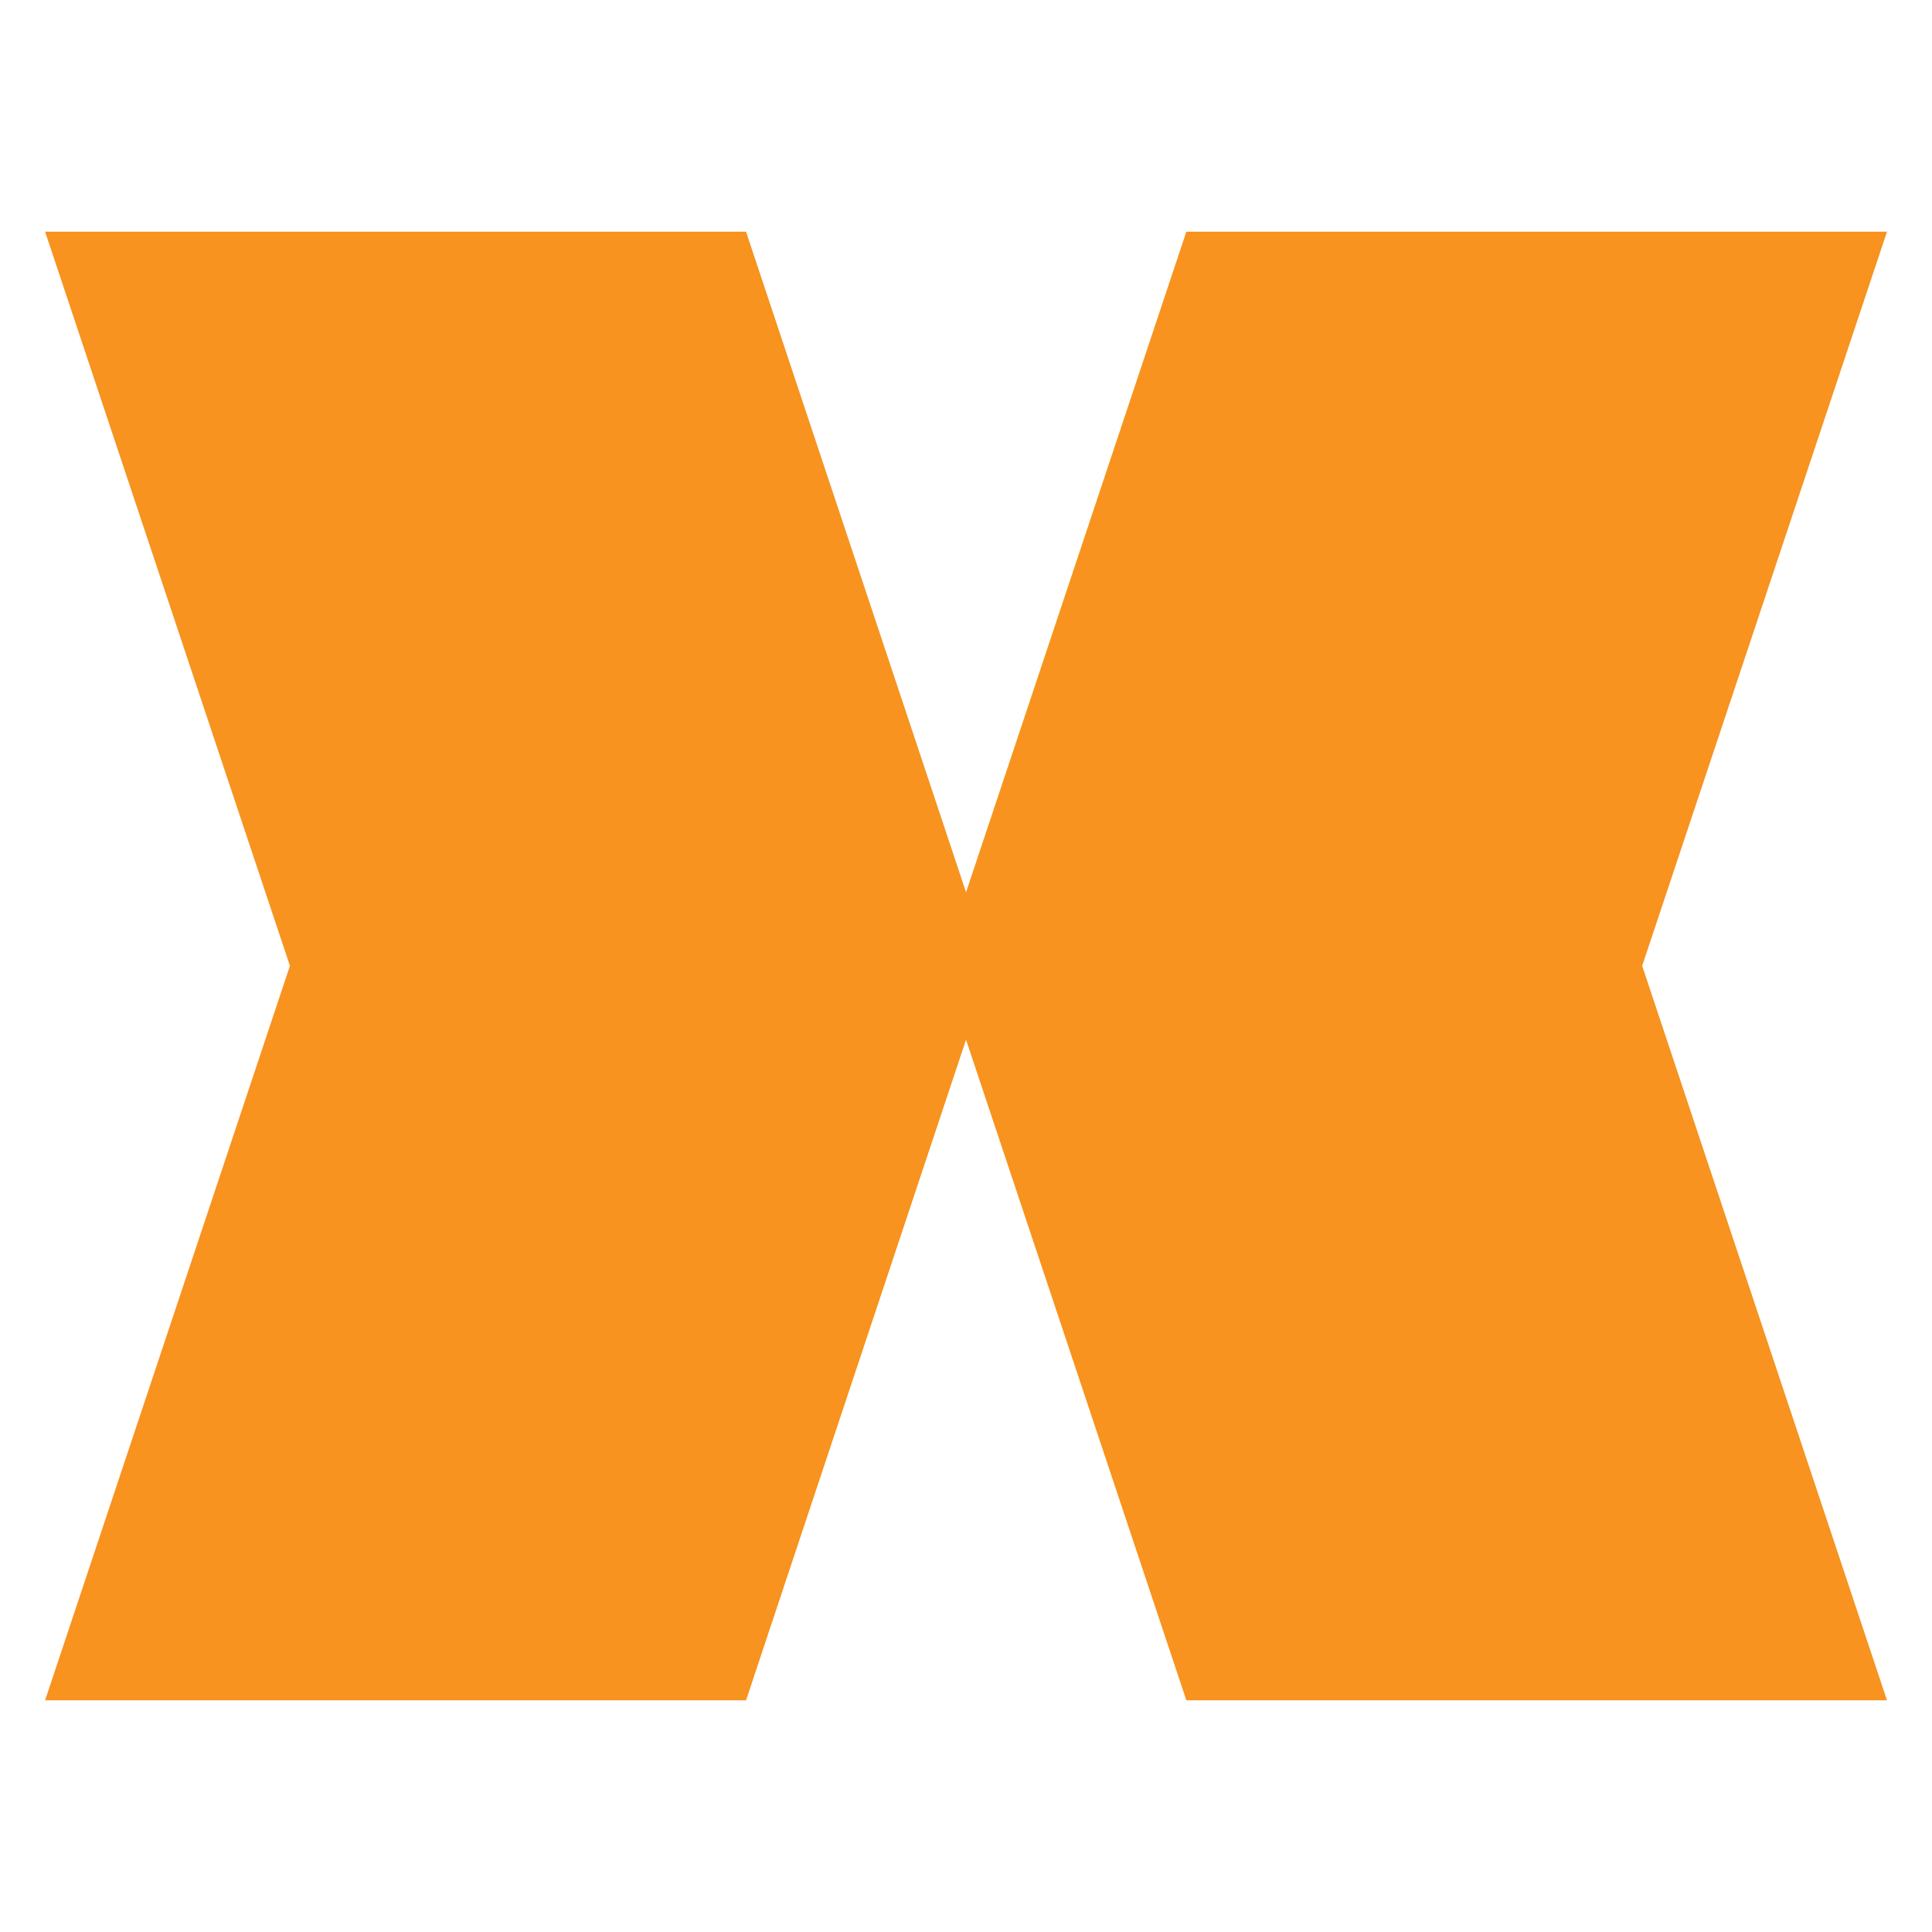
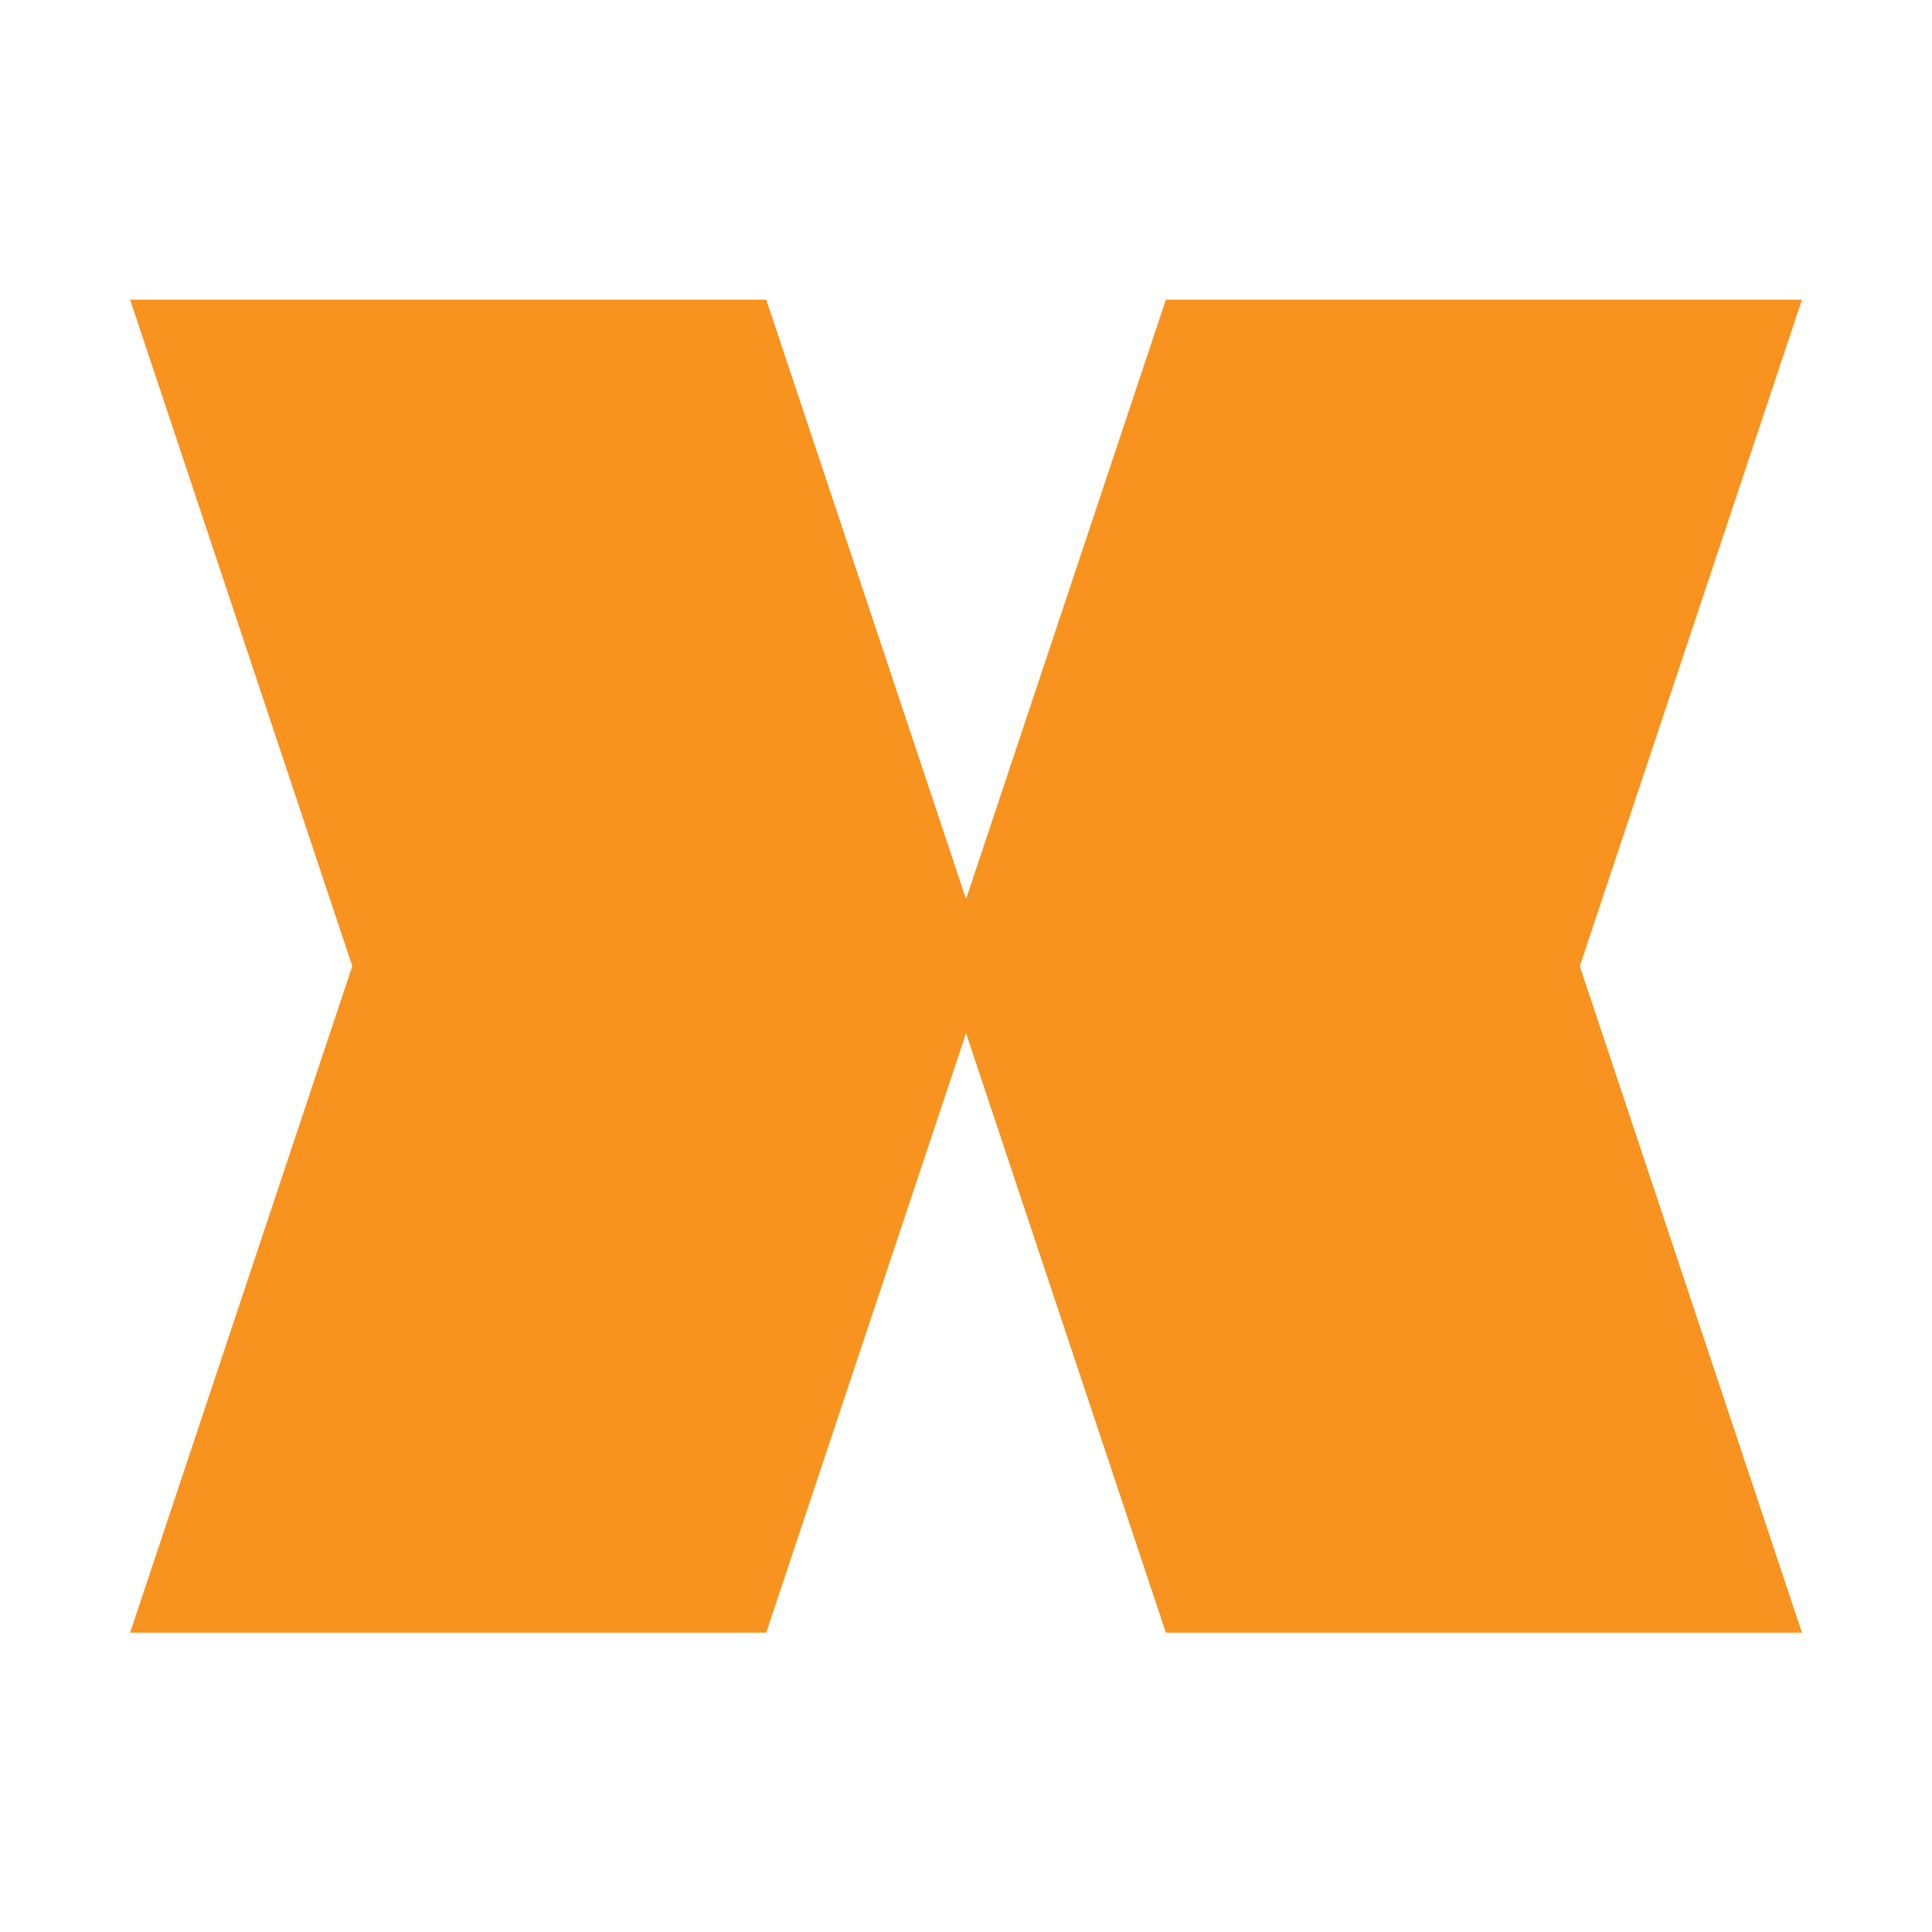
- <svg xmlns="http://www.w3.org/2000/svg" xmlns:xlink="http://www.w3.org/1999/xlink" version="1.1" preserveAspectRatio="none" x="0px" y="0px" width="1000px" height="1000px" viewBox="0 0 1000 1000">
-   <defs>
-     <g id="Layer0_0_FILL">
-       <path fill="#F7931E" stroke="none" d=" M 313.7 11.65 L 200.8 11.65 165.3 118.1 129.85 11.65 16.9 11.65 56.35 129.95 16.9 248.3 129.85 248.3 165.3 141.85 200.8 248.3 313.7 248.3 274.25 129.95 313.7 11.65 Z" />
+ <svg xmlns="http://www.w3.org/2000/svg" version="1.1" id="Layer_1" x="0px" y="0px" viewBox="0 0 1000 1000" style="enable-background:new 0 0 1000 1000;" xml:space="preserve">
+   <style type="text/css">
+ 	.st0{fill:#F7931E;}
+ </style>
+   <g transform="matrix( 3.212173, 0, 0, 3.212173, -30.95,82.5) ">
+     <g>
+       <g id="Layer0_0_FILL">
+         <path class="st0" d="M300,22.6H197.5l-32.2,96.6l-32.2-96.6H30.6L66.4,130L30.6,237.4h102.5l32.2-96.6l32.2,96.6H300L264.2,130     L300,22.6z" />
+       </g>
    </g>
-   </defs>
-   <g transform="matrix( 3.212173, 0, 0, 3.212173, -30.95,82.5) ">
-     <use xlink:href="#Layer0_0_FILL" />
  </g>
</svg>
